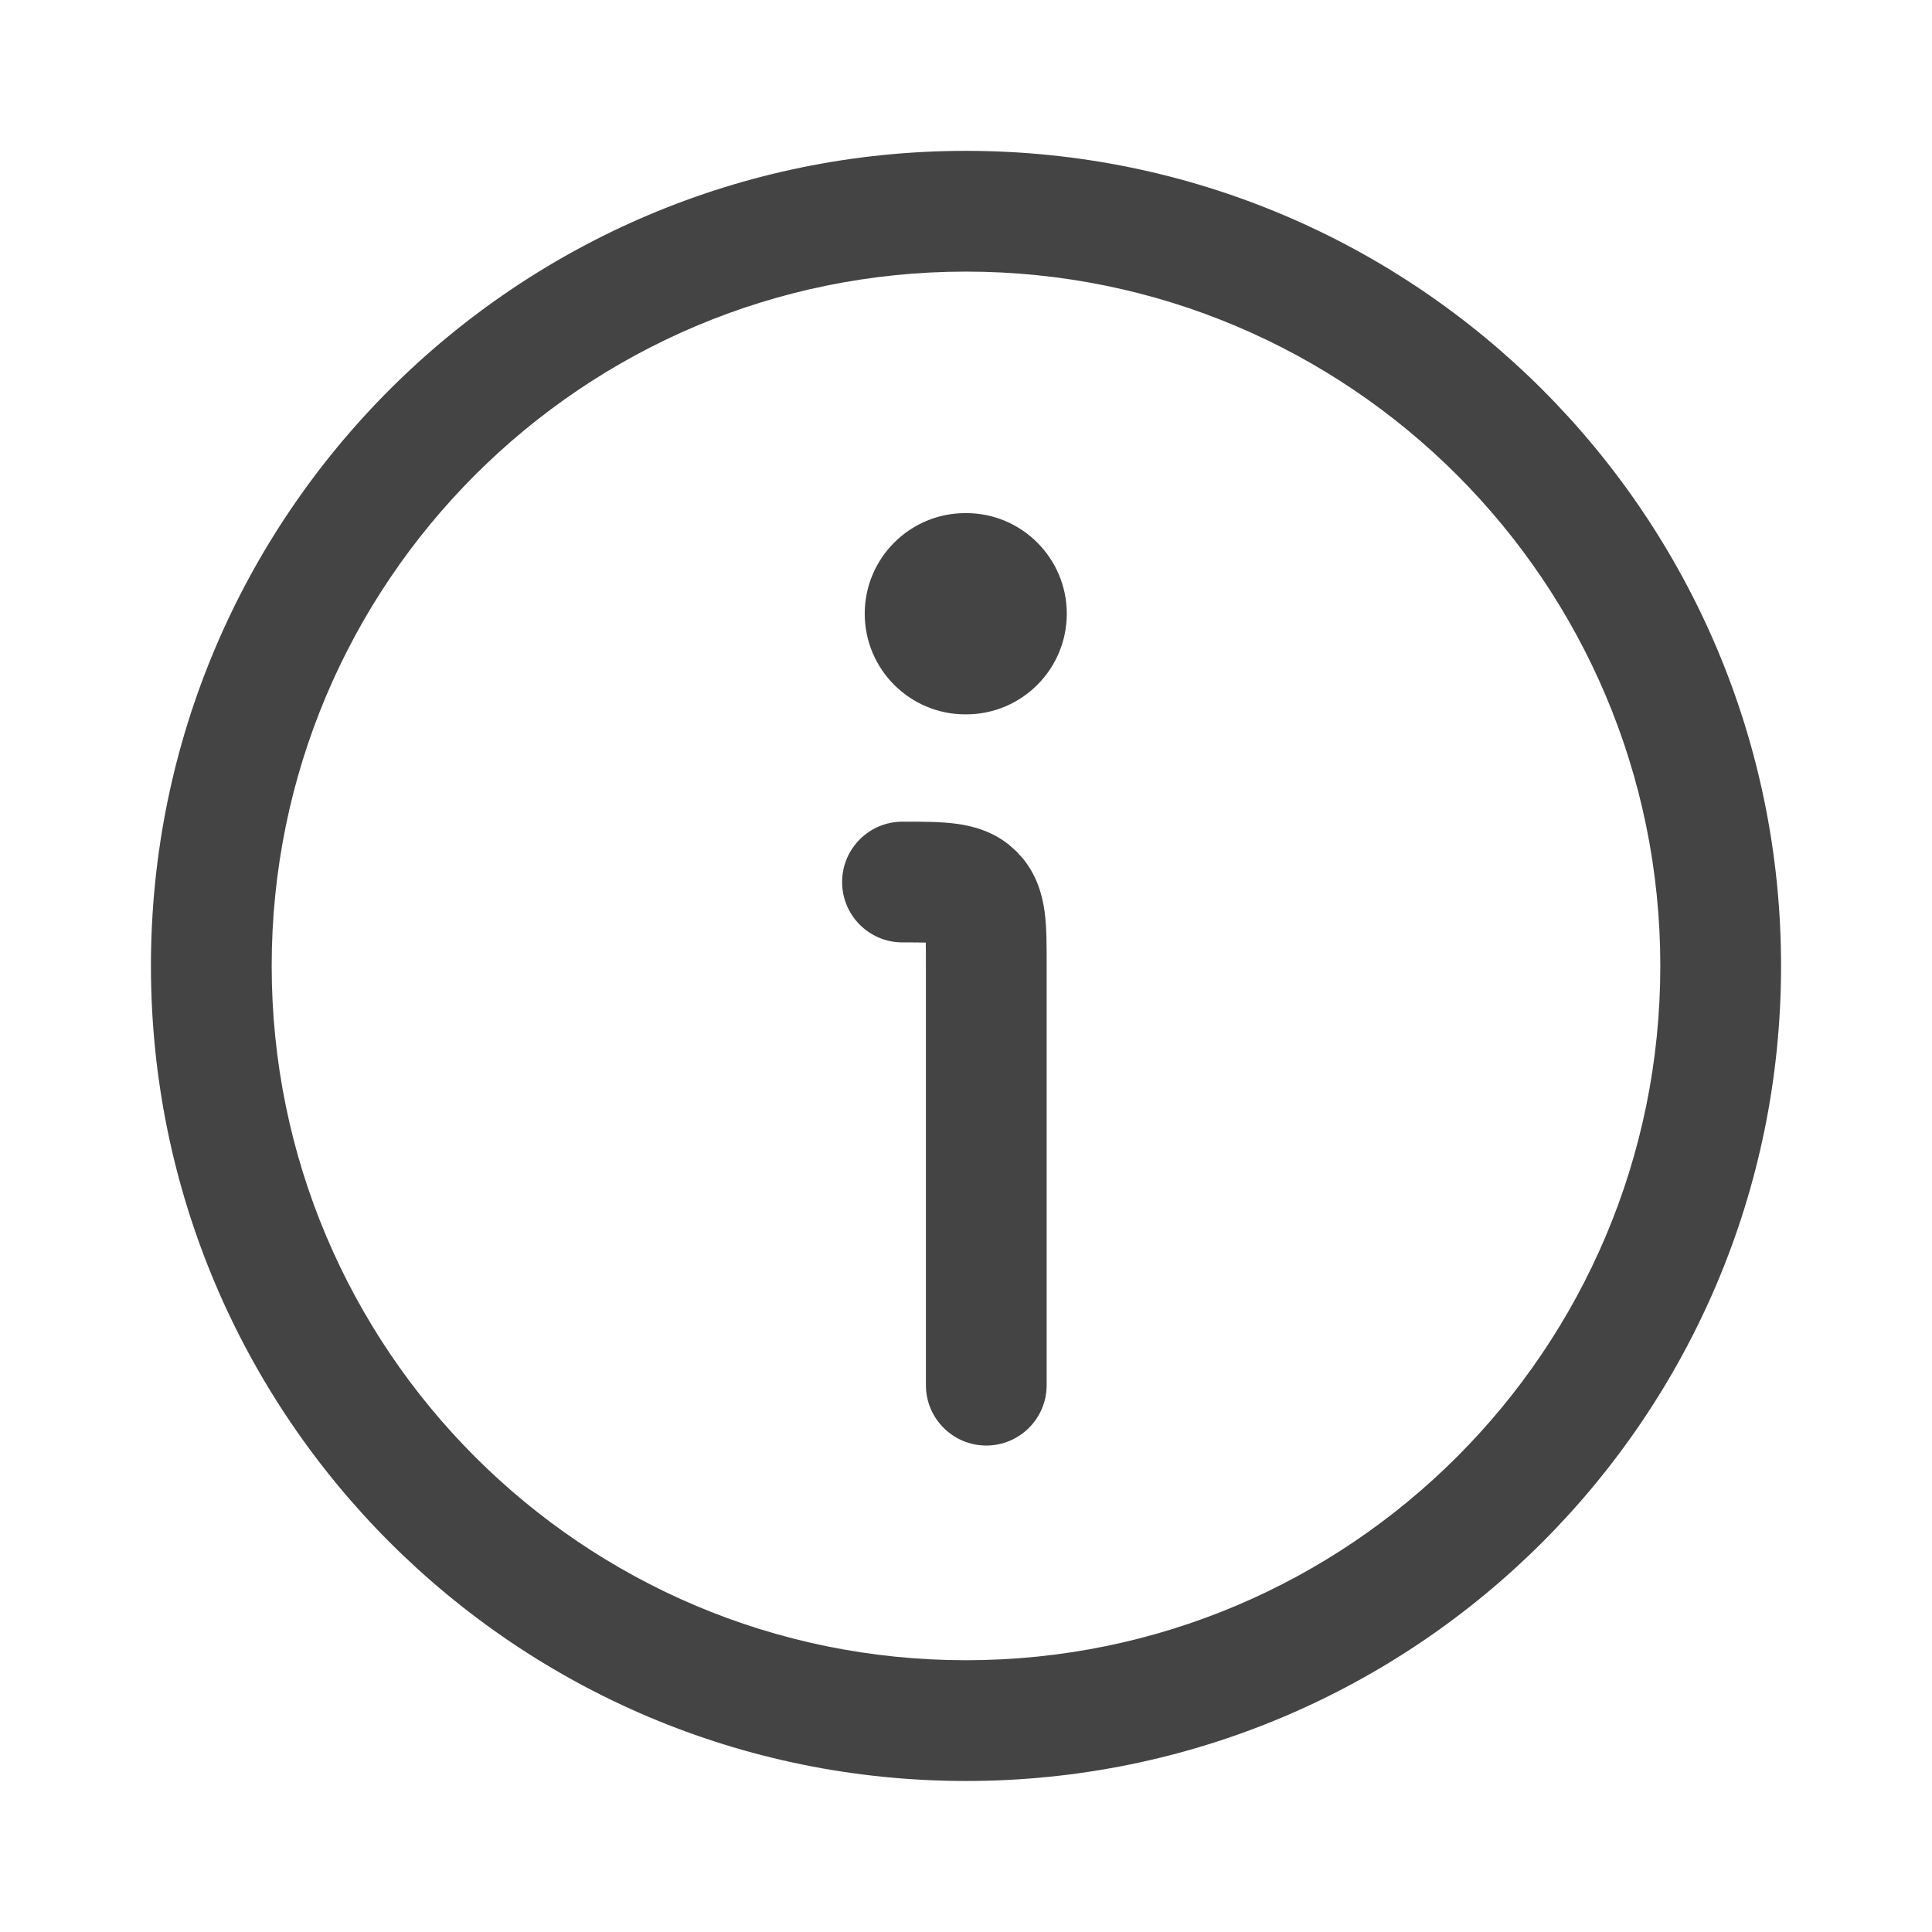
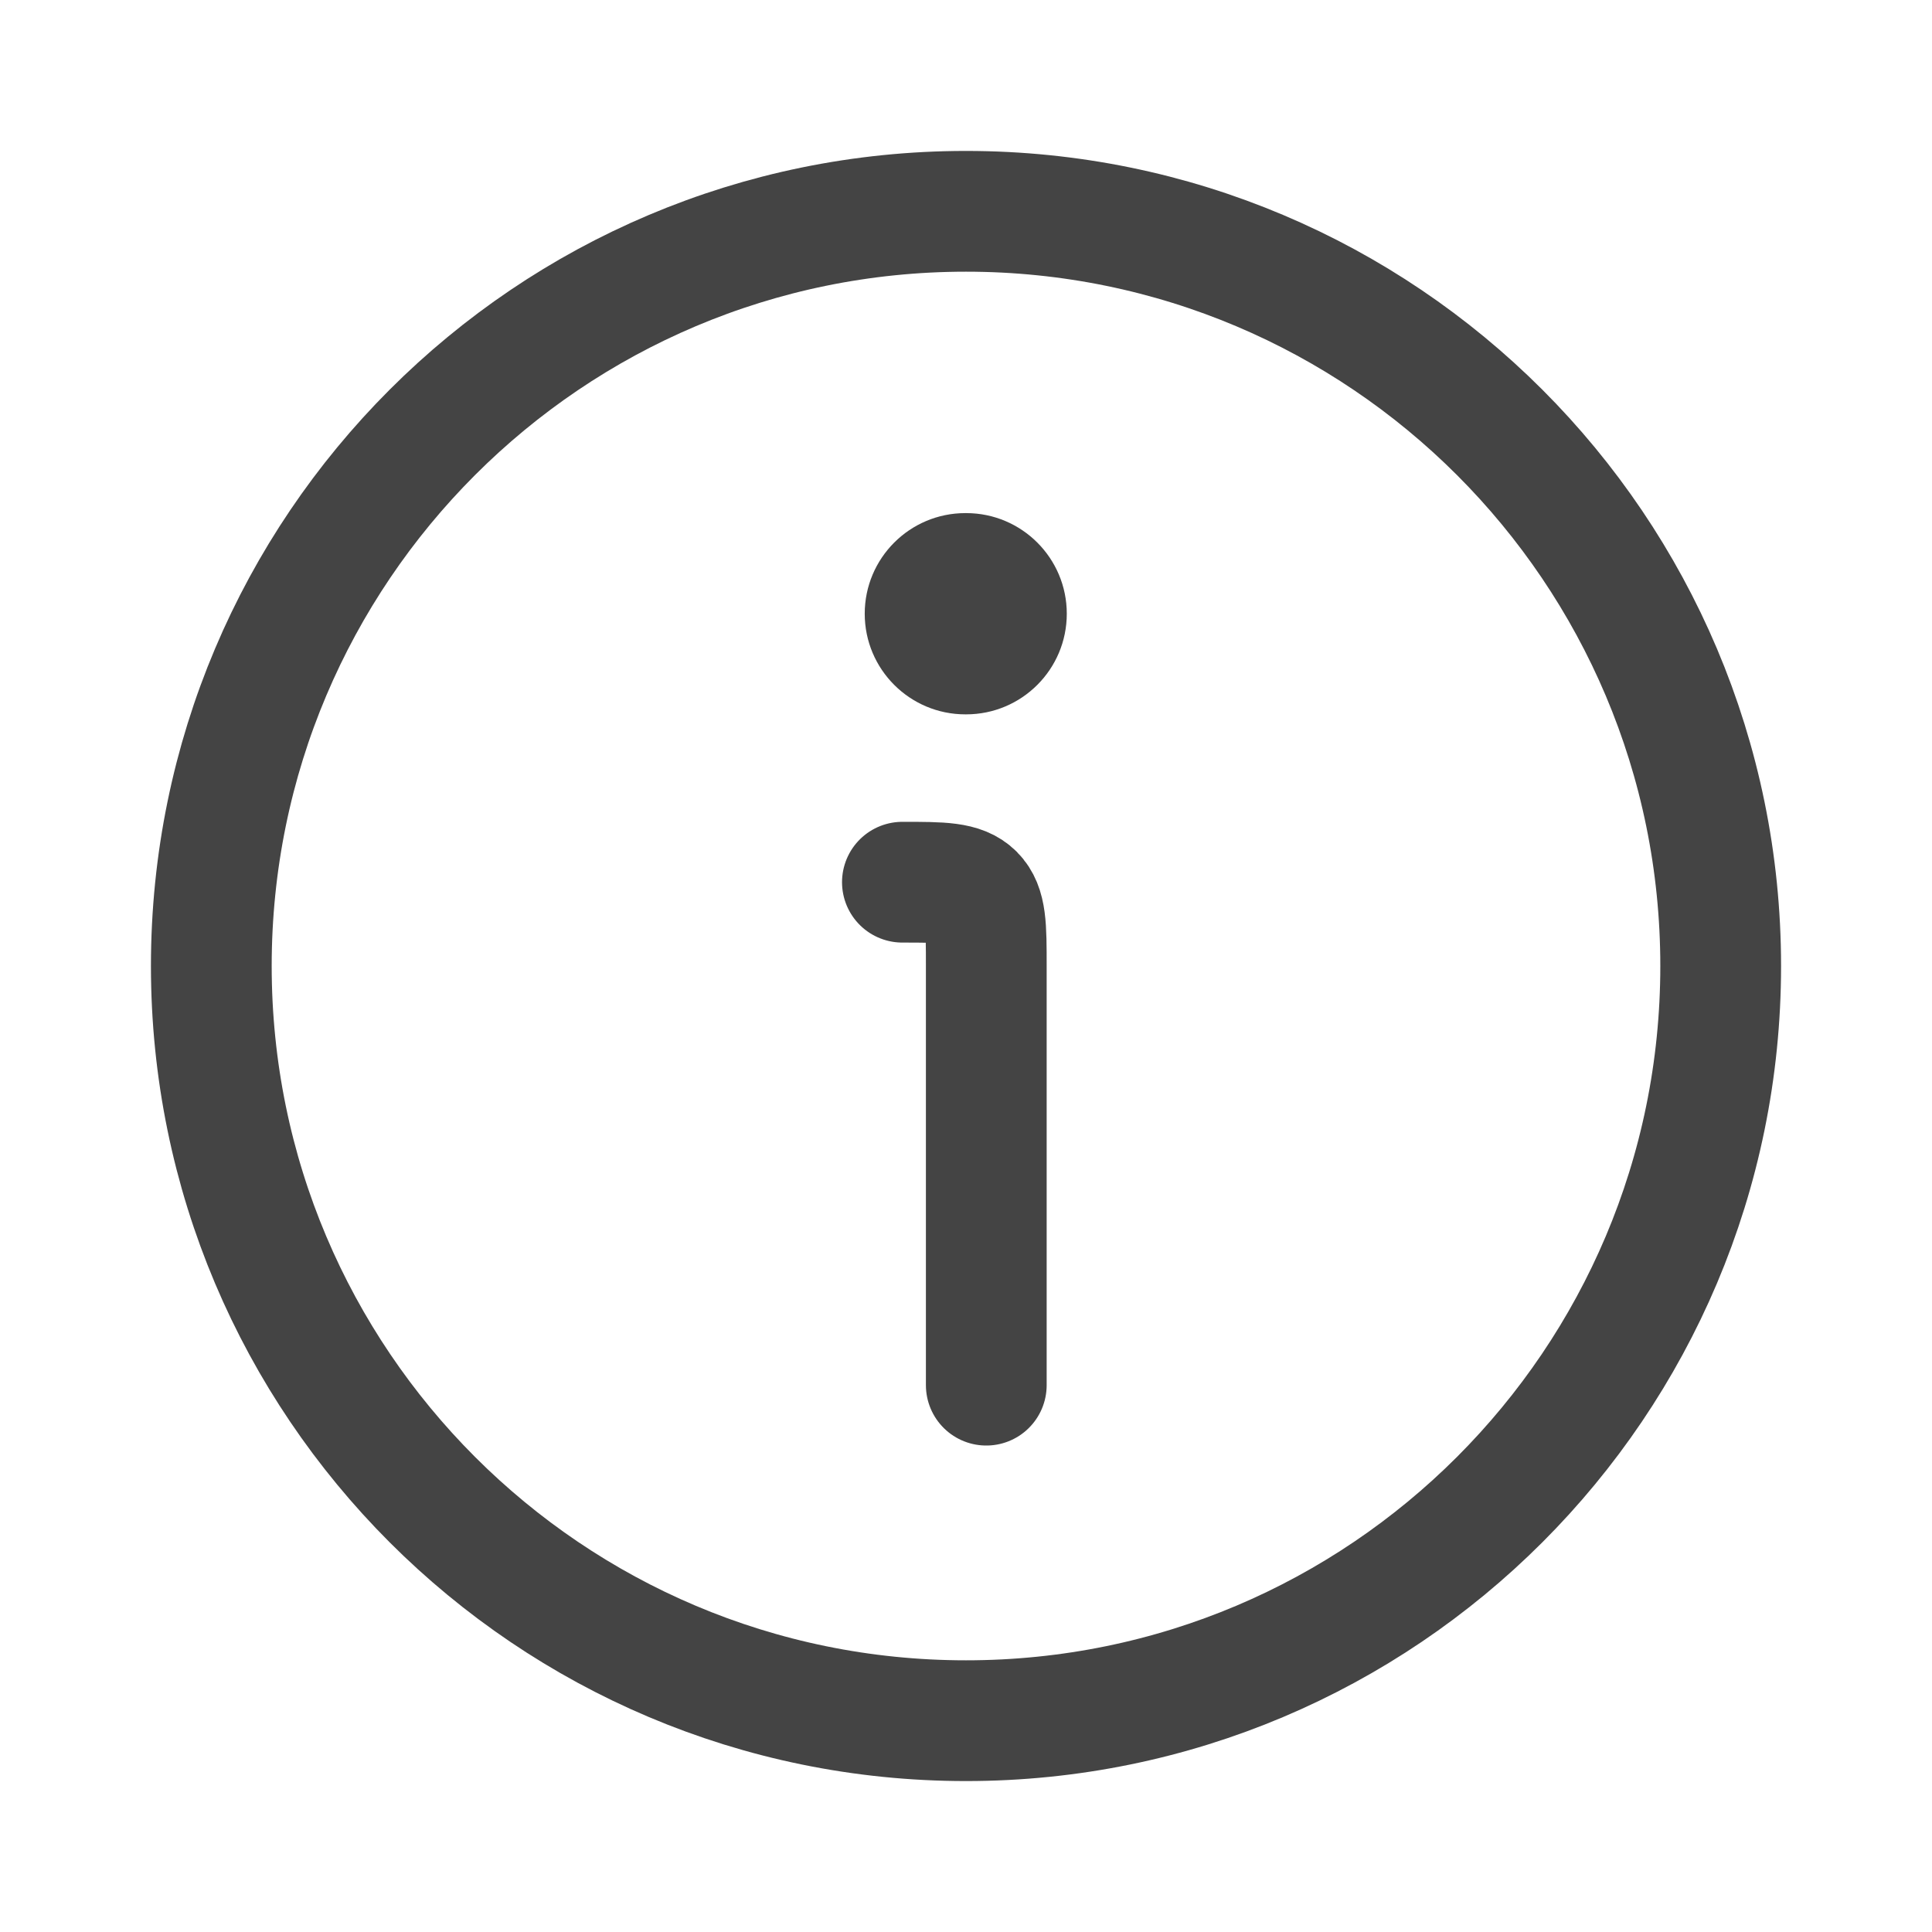
- <svg xmlns="http://www.w3.org/2000/svg" width="24" height="24" viewBox="0 0 24 24">
-   <path d="M12 1.874C17.592 1.874 22.125 6.407 22.125 11.999C22.125 17.591 17.592 22.124 12 22.124C6.408 22.124 1.875 17.591 1.875 11.999C1.875 6.407 6.408 1.874 12 1.874ZM12 3.374C7.237 3.374 3.375 7.236 3.375 11.999C3.375 16.762 7.237 20.624 12 20.624C16.764 20.624 20.625 16.762 20.625 11.999C20.625 7.236 16.764 3.374 12 3.374ZM11.211 10.207C11.435 10.207 11.679 10.206 11.882 10.233C12.079 10.26 12.321 10.322 12.538 10.497L12.63 10.58L12.712 10.671C12.887 10.888 12.95 11.131 12.977 11.328C13.004 11.531 13.002 11.775 13.002 11.999V17.207C13.002 17.621 12.666 17.957 12.252 17.957C11.838 17.957 11.502 17.621 11.502 17.207V11.999C11.502 11.881 11.502 11.789 11.5 11.709C11.421 11.707 11.328 11.707 11.211 11.707C10.797 11.707 10.461 11.371 10.461 10.957C10.461 10.543 10.797 10.207 11.211 10.207ZM12.002 6.374C12.692 6.374 13.252 6.934 13.252 7.624C13.252 8.314 12.692 8.874 12.002 8.874H11.992C11.302 8.874 10.742 8.314 10.742 7.624C10.742 6.934 11.302 6.374 11.992 6.374H12.002Z" fill="#444444" />
+ <svg xmlns="http://www.w3.org/2000/svg" width="24" height="24" fill="none" viewBox="0 0 24 24">
+   <g class="icon-about">
+     <path fill="#444" d="M12.002 6.374a1.25 1.25 0 0 1 0 2.5h-.01a1.25 1.25 0 1 1 0-2.5h.01Z" class="icon-fill-gray-primary" />
+     <path stroke="#444" stroke-linecap="round" stroke-linejoin="round" stroke-width="1.5" d="M12.252 17.207V12c0-.49 0-.736-.152-.889-.153-.152-.398-.152-.89-.152M21.375 12a9.375 9.375 0 1 1-18.75 0 9.375 9.375 0 0 1 18.75 0Z" class="icon-stroke-gray-primary" />
+   </g>
</svg>
